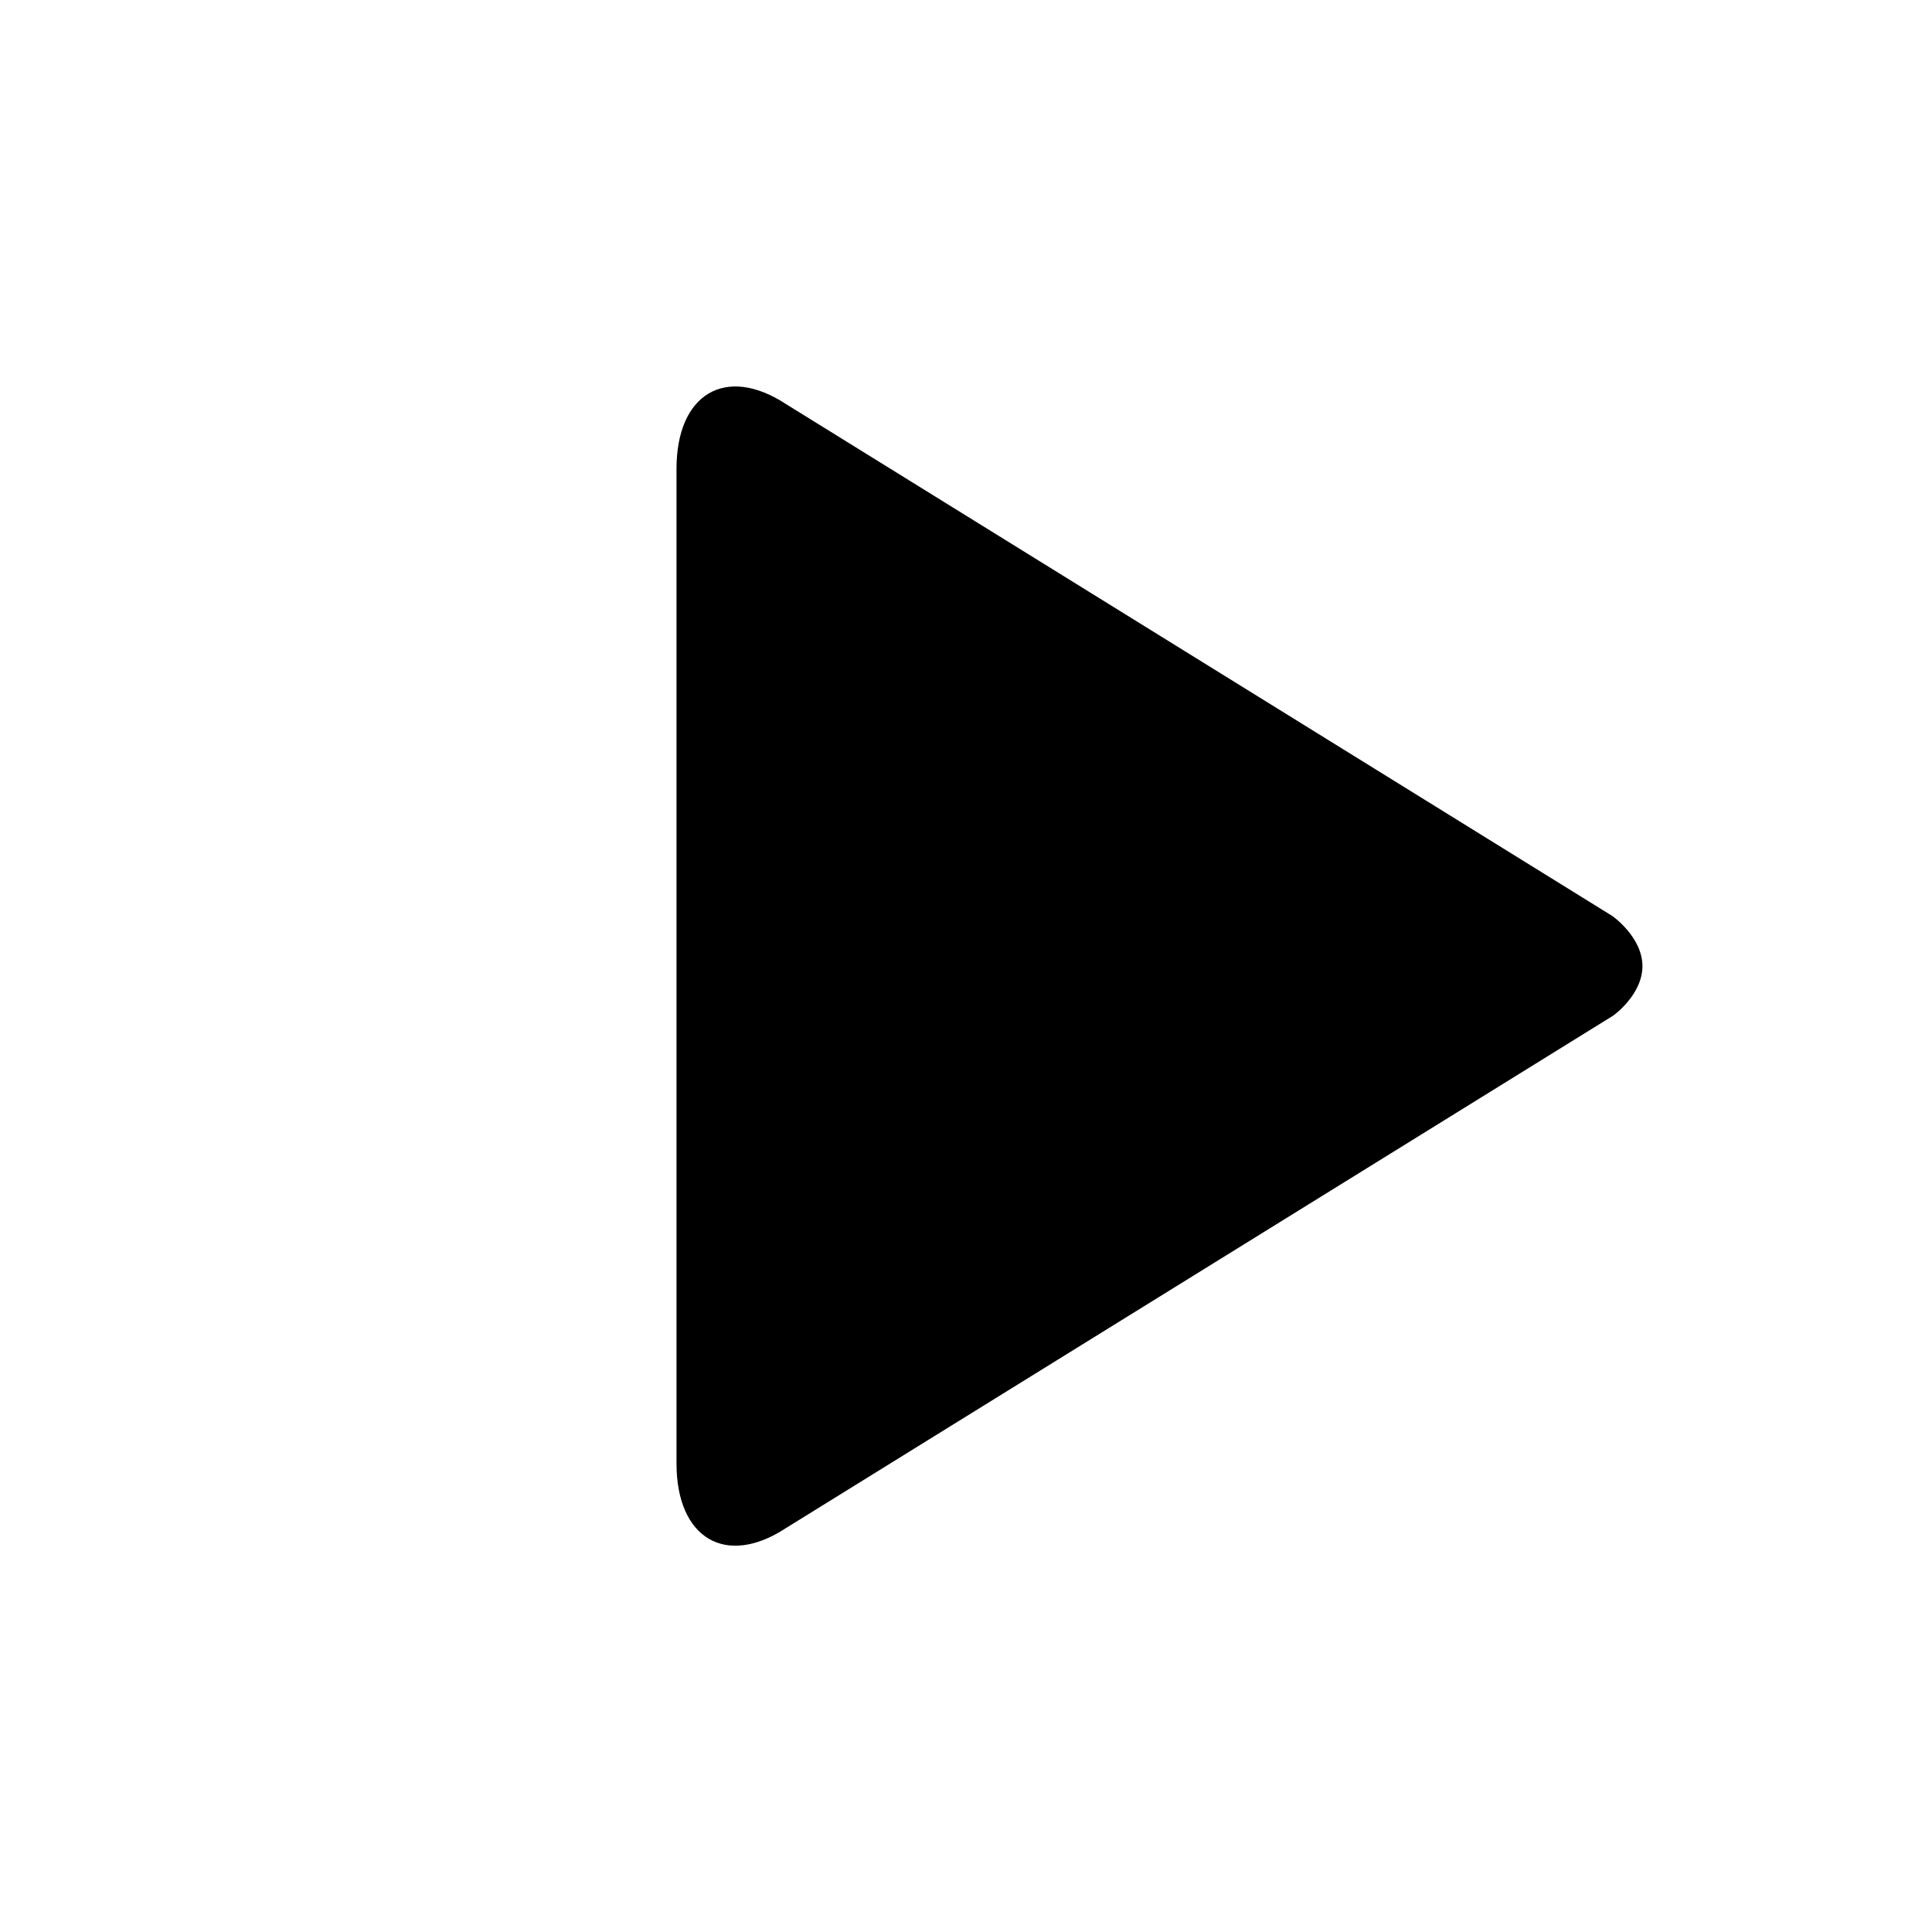
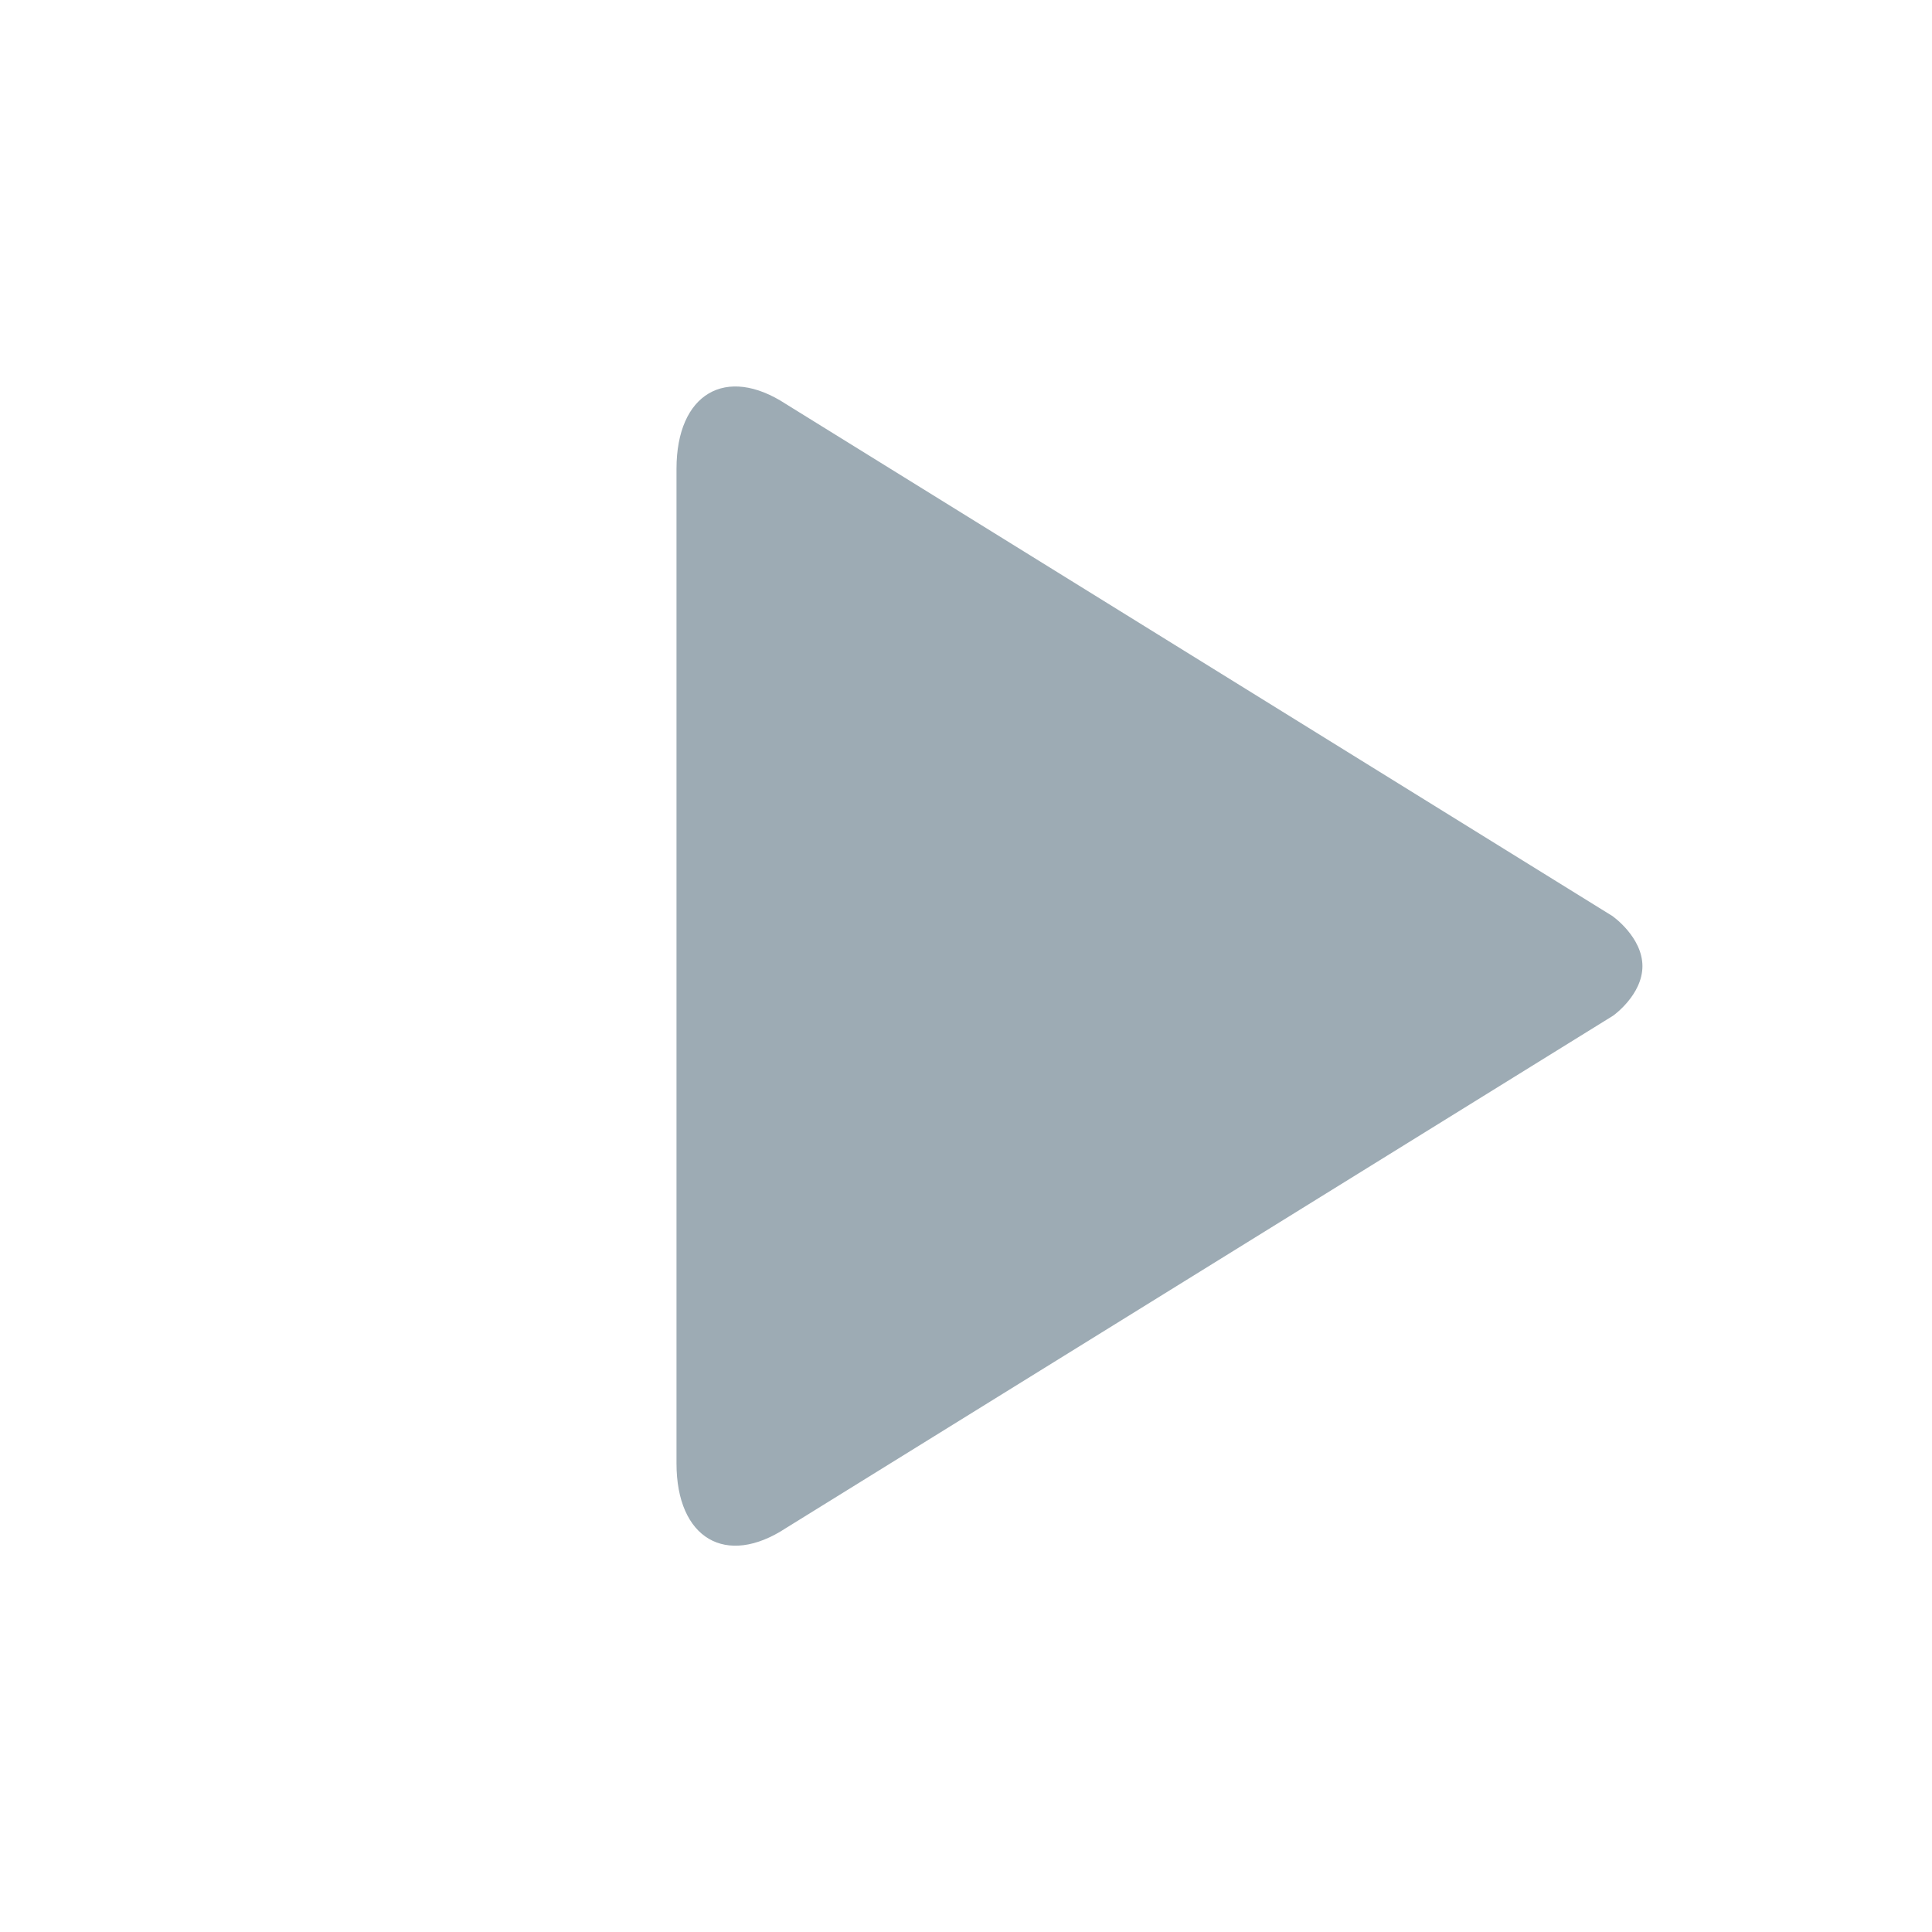
<svg xmlns="http://www.w3.org/2000/svg" version="1.1" width="32" height="32" viewBox="0 0 32 32">
  <g>
</g>
-   <path d="M26.717 15.179l-13.698-8.486c-0.998-0.654-1.814-0.171-1.814 1.072v16.474c0 1.243 0.818 1.725 1.814 1.070l13.699-8.486c0 0 0.486-0.342 0.486-0.822-0.002-0.478-0.488-0.821-0.488-0.821z" fill="#000000" />
+   <path d="M26.717 15.179l-13.698-8.486c-0.998-0.654-1.814-0.171-1.814 1.072v16.474c0 1.243 0.818 1.725 1.814 1.070l13.699-8.486c0 0 0.486-0.342 0.486-0.822-0.002-0.478-0.488-0.821-0.488-0.821z" fill="#9dabb4" />
</svg>
